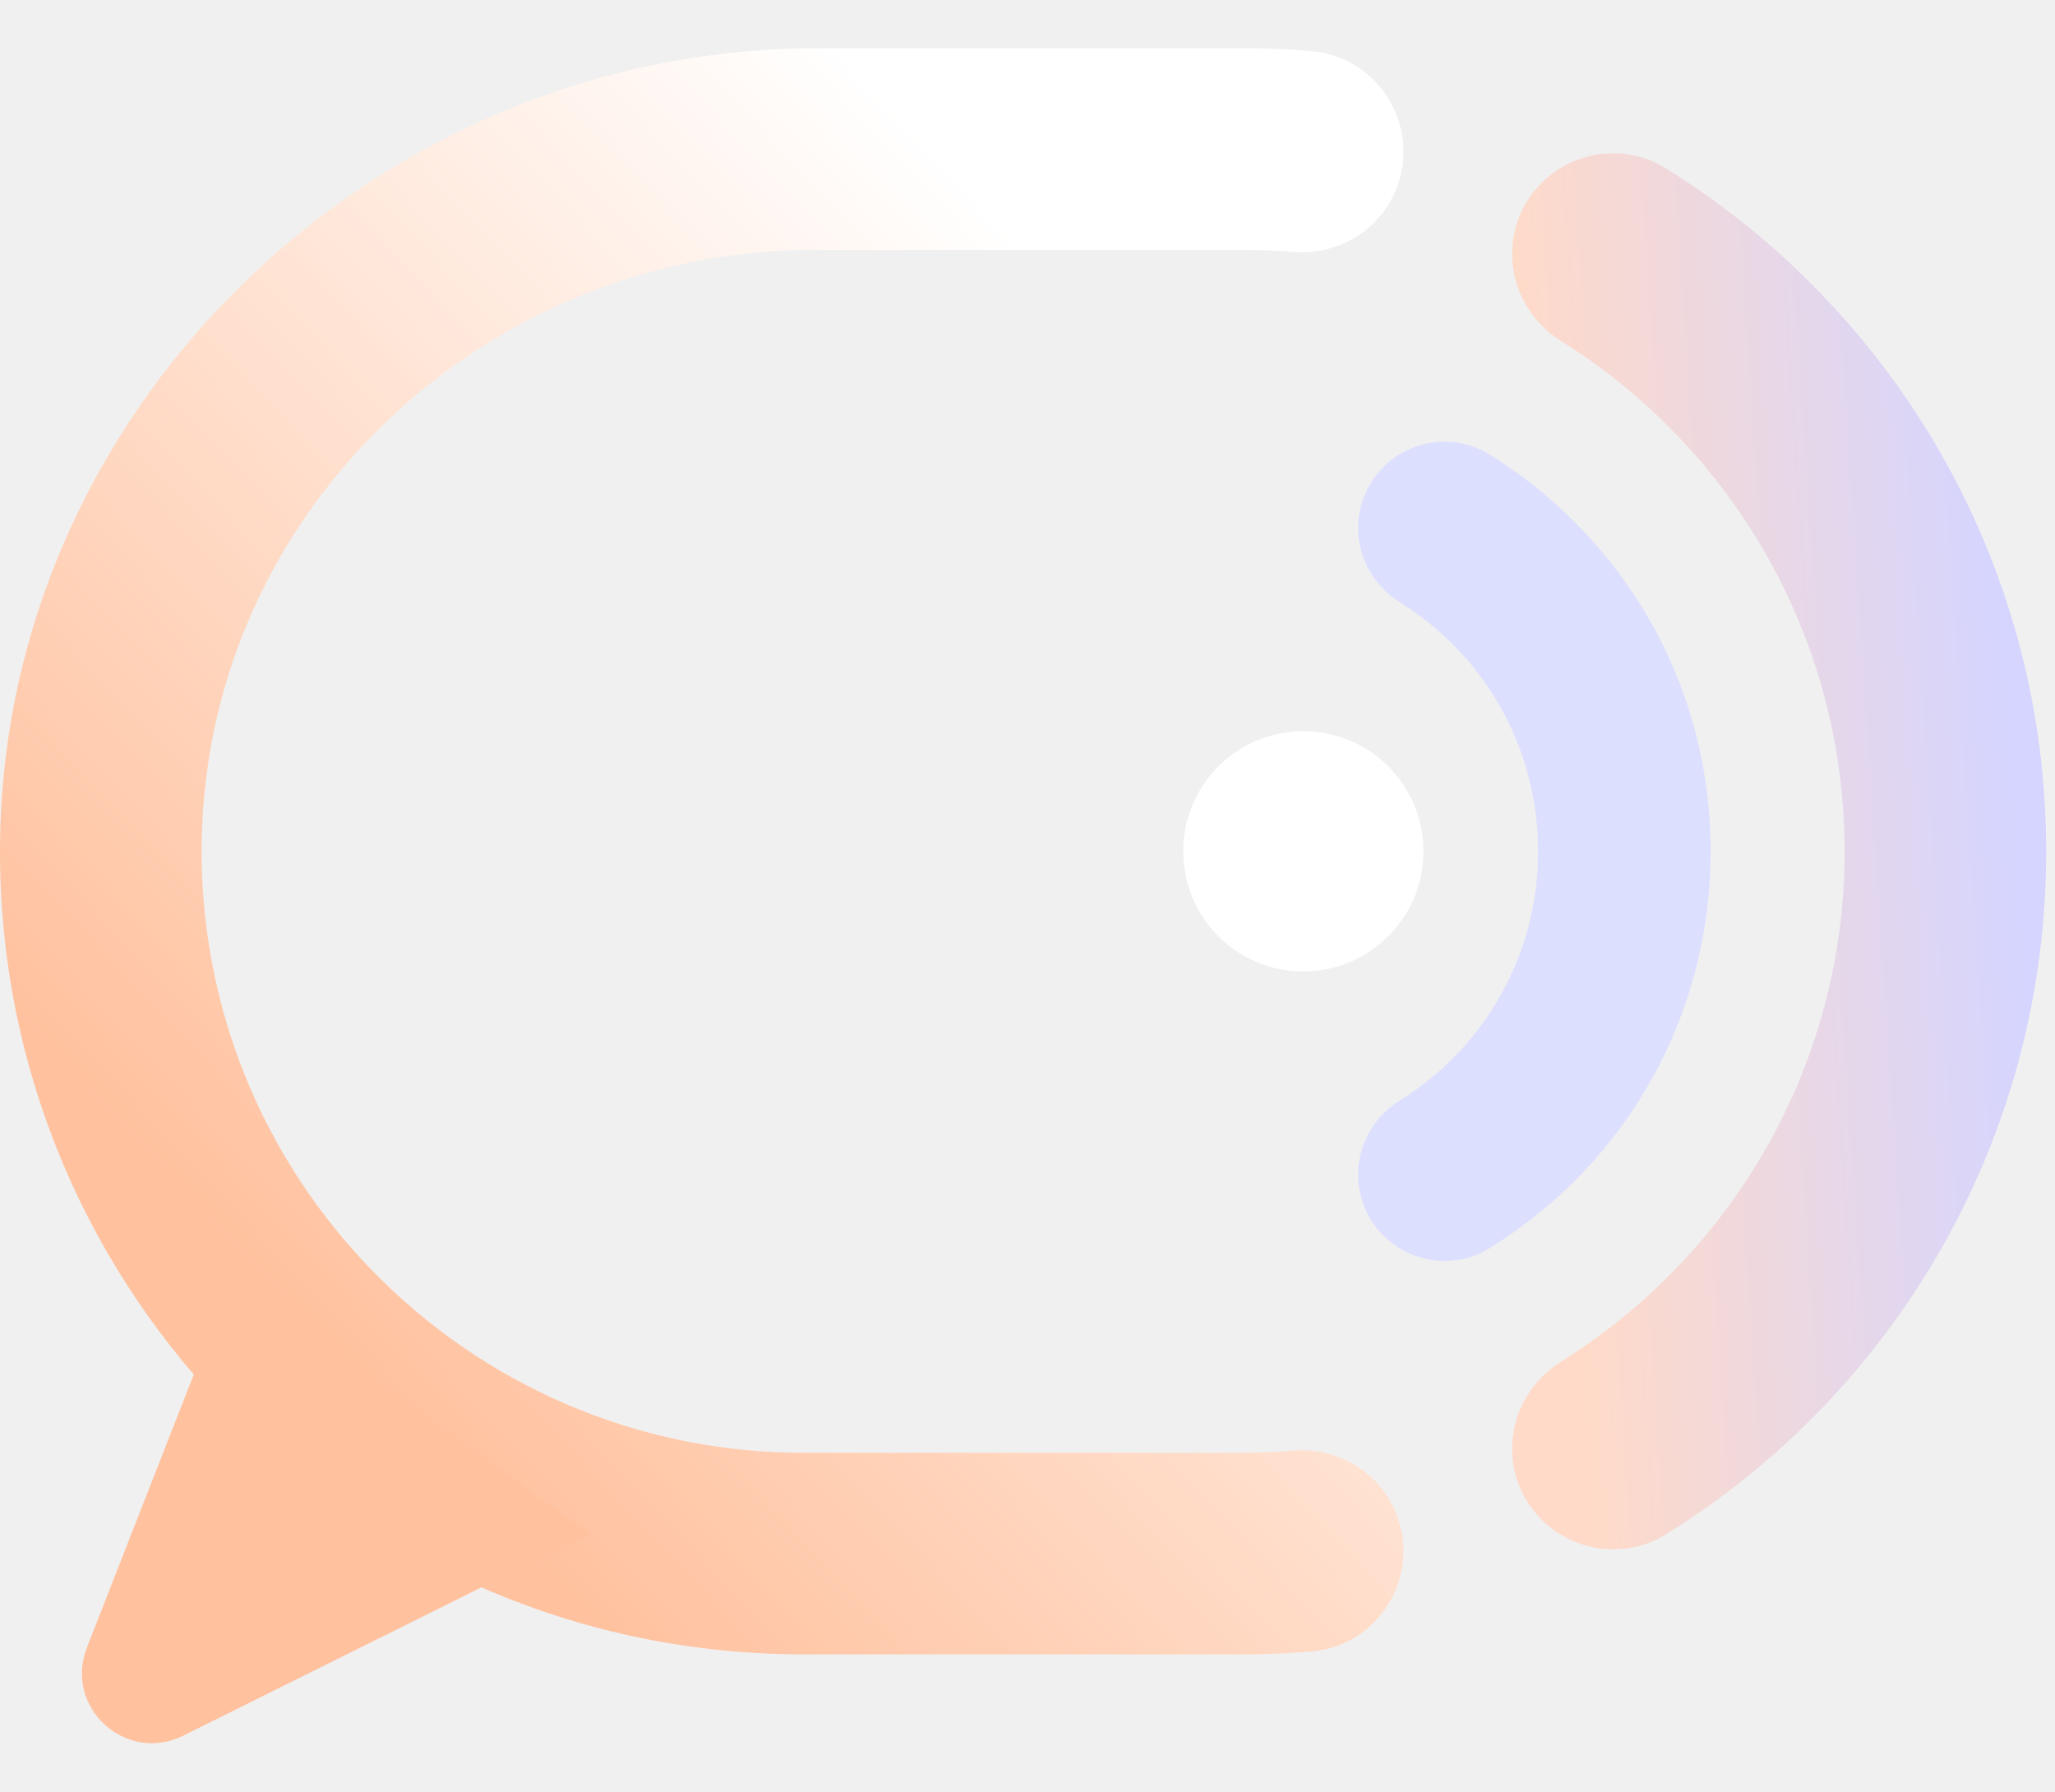
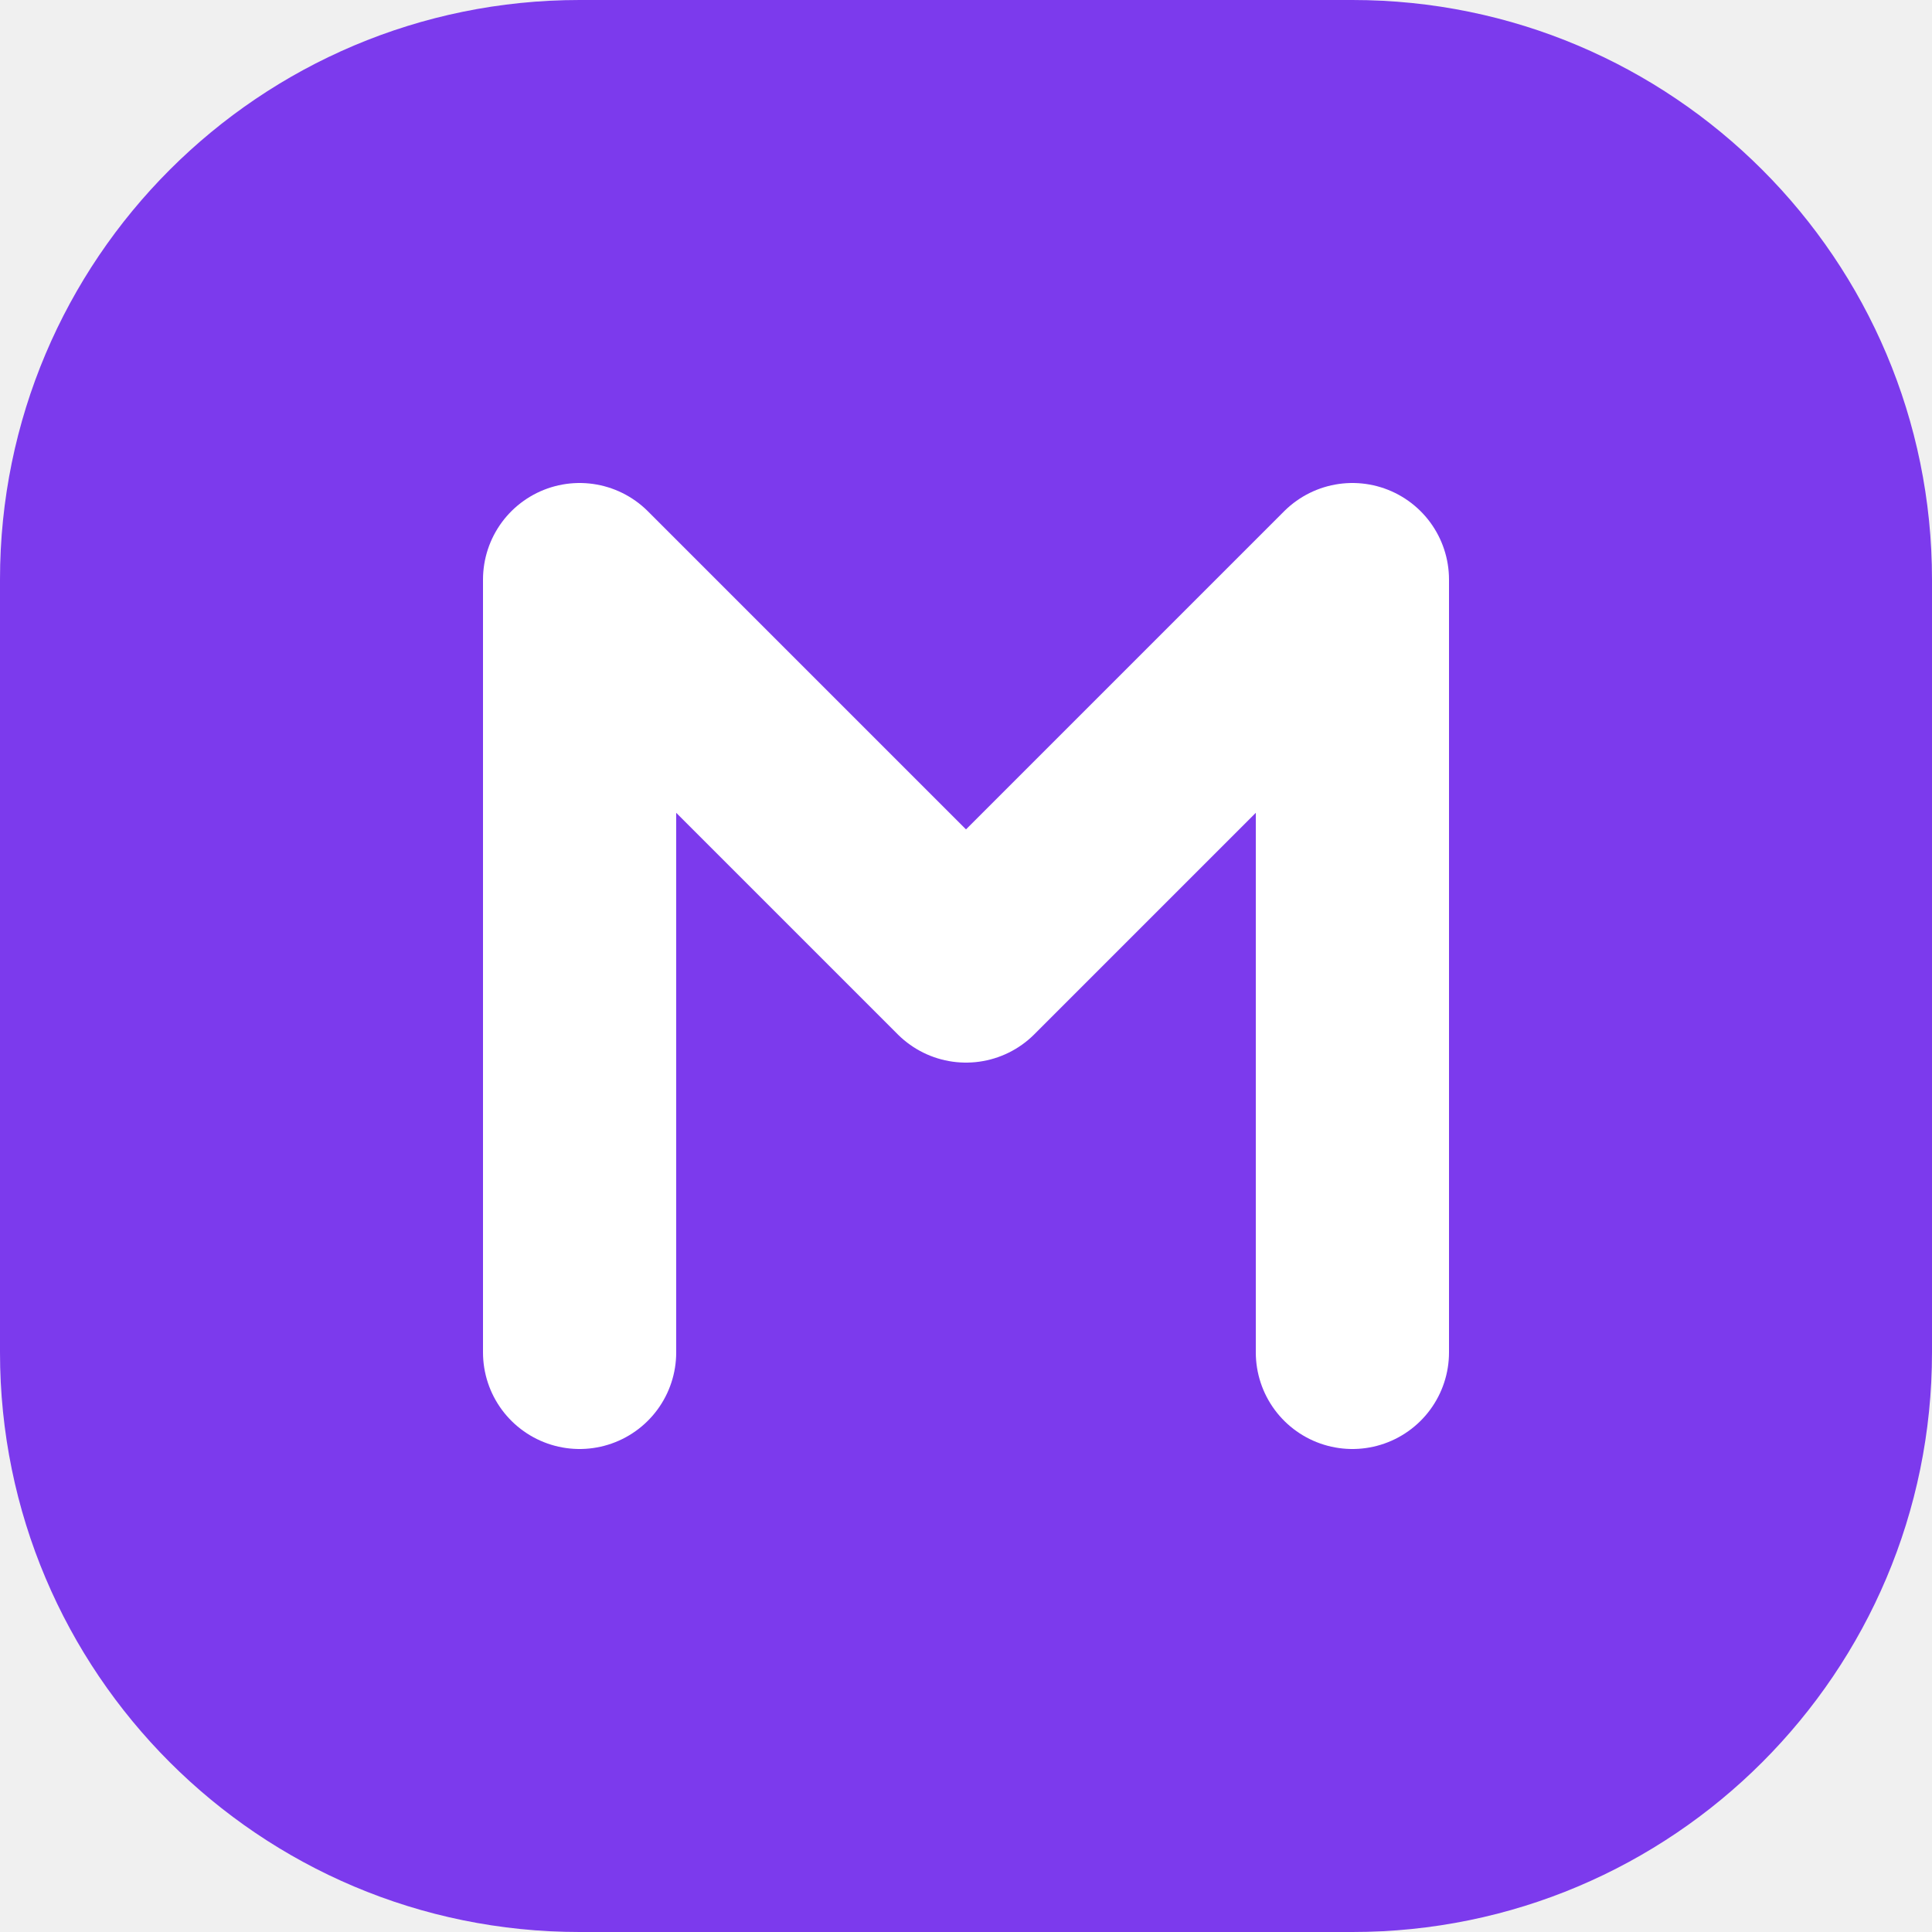
- <svg xmlns="http://www.w3.org/2000/svg" width="39" height="34" viewBox="0 0 39 34" fill="none">
-   <path d="M15.457 4.742H23.595C23.912 4.742 24.227 4.755 24.539 4.781C25.287 4.843 26.005 4.482 26.379 3.832C27.076 2.62 26.28 1.088 24.886 0.97C24.46 0.934 24.029 0.916 23.594 0.916H15.512C7.069 0.916 -0.058 7.823 0 16.265C0.029 20.431 1.731 24.2 4.465 26.934C7.223 29.692 11.033 31.396 15.241 31.396H23.594C24.029 31.396 24.46 31.378 24.886 31.342C26.28 31.224 27.076 29.692 26.379 28.48C26.005 27.83 25.287 27.469 24.539 27.53C24.227 27.556 23.912 27.57 23.594 27.57H15.241C8.854 27.57 3.676 22.298 3.83 15.879C3.979 9.648 9.224 4.742 15.457 4.742Z" fill="url(#paint0_linear_7127_2420)" />
-   <path d="M4.401 24.236L1.649 31.268C1.207 32.398 2.389 33.48 3.476 32.94L11.188 29.104L4.401 24.236Z" fill="#FFC19E" />
-   <path d="M29.875 9.898C29.397 9.418 28.858 8.991 28.275 8.629C27.897 8.393 27.45 8.323 27.015 8.432C26.579 8.541 26.215 8.817 25.99 9.208C25.849 9.457 25.774 9.736 25.774 10.016C25.774 10.589 26.068 11.116 26.561 11.425C28.207 12.453 29.19 14.222 29.19 16.157C29.19 18.092 28.207 19.861 26.56 20.889C25.8 21.365 25.551 22.34 25.992 23.108C26.285 23.615 26.831 23.93 27.417 23.93C27.72 23.93 28.016 23.846 28.272 23.686C30.898 22.059 32.465 19.244 32.465 16.157C32.466 13.792 31.546 11.569 29.875 9.898Z" fill="#DDDFFF" />
-   <path d="M24.734 18.436C23.475 18.436 22.455 17.415 22.455 16.156C22.455 14.897 23.475 13.876 24.734 13.876C25.994 13.876 27.014 14.897 27.014 16.156C27.014 17.415 25.994 18.436 24.734 18.436Z" fill="white" />
-   <path d="M38.833 16.158C38.833 21.635 35.947 26.434 31.613 29.12C31.302 29.313 30.958 29.403 30.618 29.403C29.954 29.403 29.305 29.056 28.949 28.44C28.429 27.535 28.741 26.395 29.627 25.84C32.856 23.824 35.007 20.238 35.007 16.158C35.007 12.078 32.856 8.489 29.627 6.473C29.033 6.101 28.696 5.465 28.696 4.814C28.696 4.496 28.779 4.172 28.949 3.873C29.488 2.936 30.699 2.625 31.617 3.196C32.618 3.819 33.543 4.551 34.371 5.382C37.128 8.139 38.833 11.95 38.833 16.158Z" fill="url(#paint1_linear_7127_2420)" />
-   <defs>
-     <linearGradient id="paint0_linear_7127_2420" x1="25.72" y1="11.338" x2="8.208" y2="27.786" gradientUnits="userSpaceOnUse">
-       <stop stop-color="white" />
-       <stop offset="1" stop-color="#FFC19E" />
-     </linearGradient>
-     <linearGradient id="paint1_linear_7127_2420" x1="39.187" y1="29.86" x2="30.211" y2="30.456" gradientUnits="userSpaceOnUse">
-       <stop stop-color="#D5D5FF" />
-       <stop offset="0.992" stop-color="#FFDAC8" />
-     </linearGradient>
-   </defs>
+ <svg xmlns="http://www.w3.org/2000/svg" width="40" height="40" viewBox="0 0 40 40" fill="none">
+   <rect width="40" height="40" rx="12" fill="#7C3AED" />
+   <path d="M12 12V28M28 12V28M12 12L20 20L28 12" stroke="white" stroke-width="4" stroke-linecap="round" stroke-linejoin="round" />
</svg>
